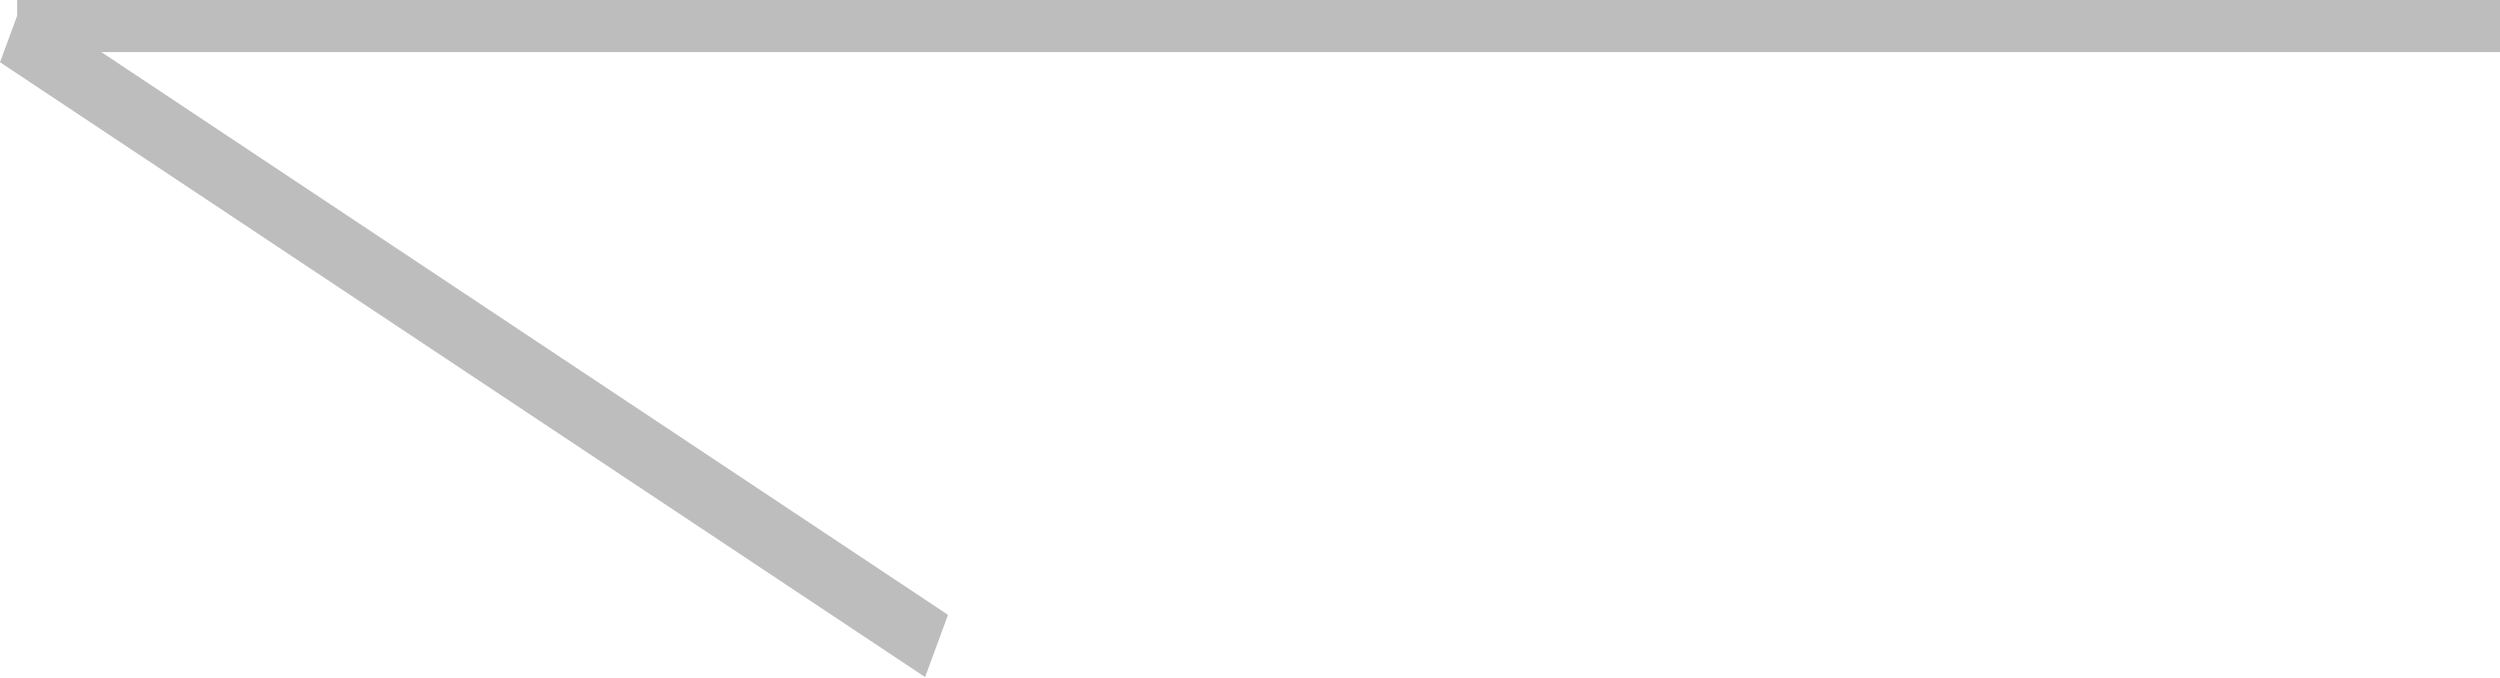
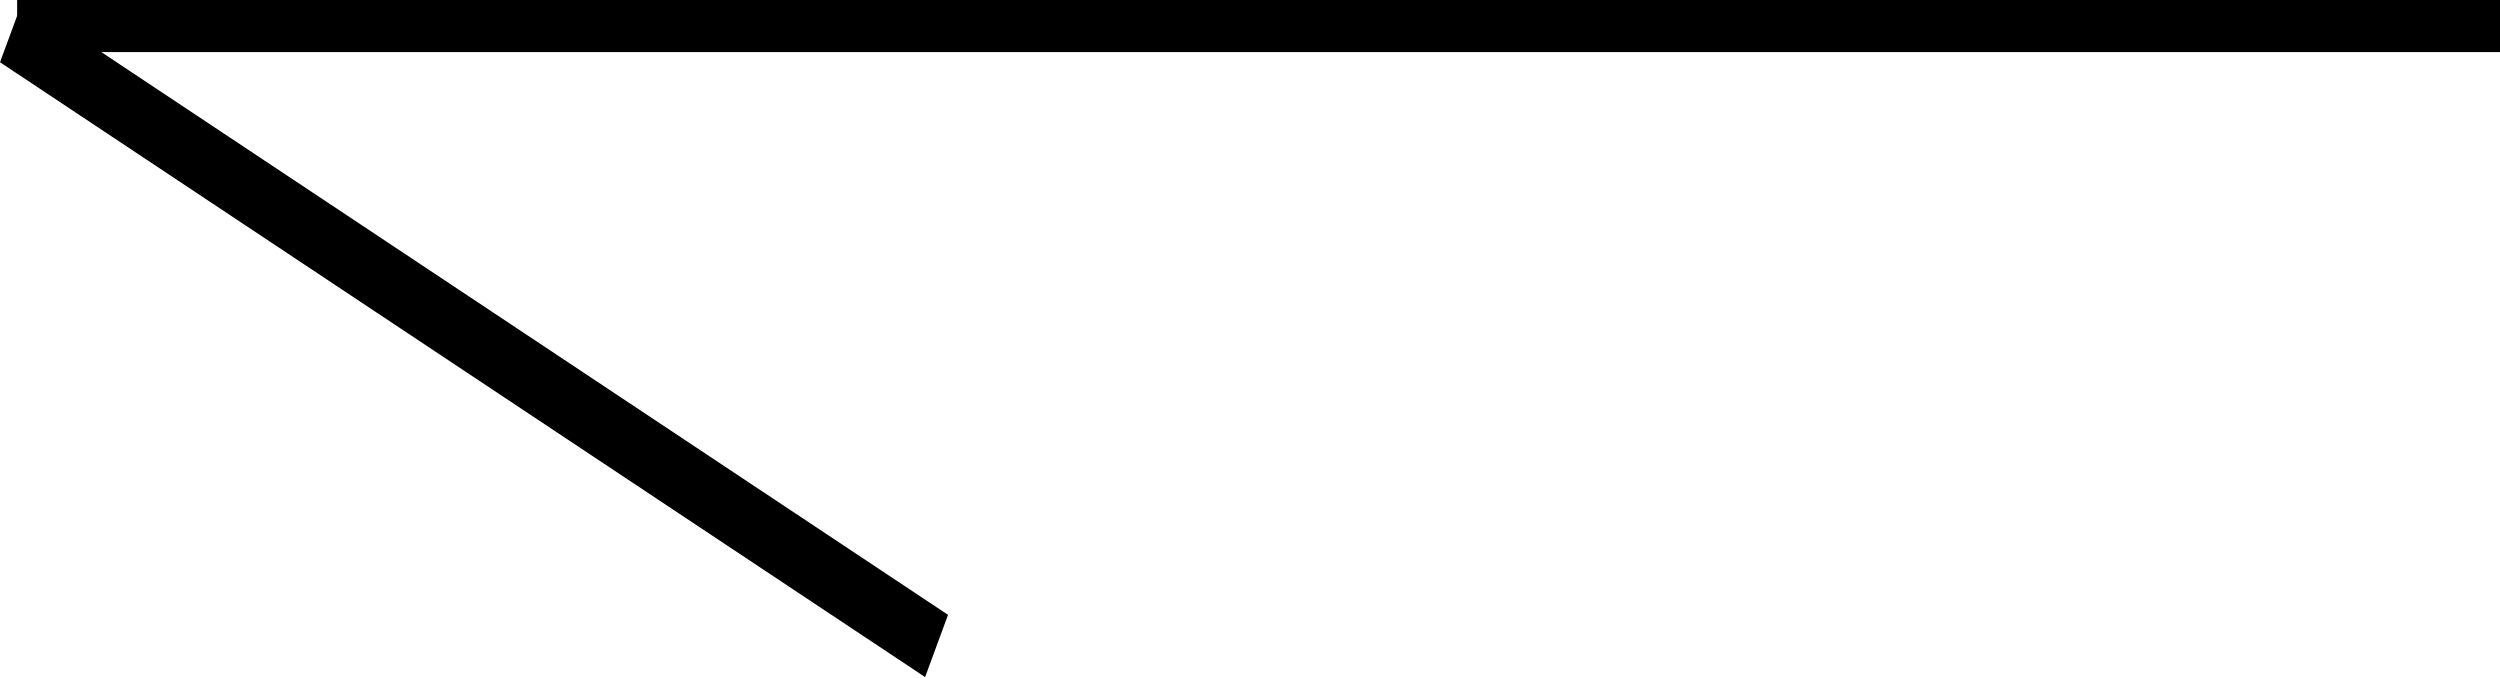
- <svg xmlns="http://www.w3.org/2000/svg" width="48" height="13" viewBox="0 0 48 13" fill="none">
-   <path d="M48 4.19628e-06L0.329 0L0.329 1L48 1V4.19628e-06Z" fill="#BDBDBD" />
-   <path d="M18.202 11.805L0.441 0L0 1.195L17.762 13L18.202 11.805Z" fill="#BDBDBD" />
+ <svg xmlns="http://www.w3.org/2000/svg" width="48" height="13" viewBox="0 0 48 13" fill="currenColor">
+   <path d="M48 4.19628e-06L0.329 0L0.329 1L48 1V4.19628e-06Z" fill="currenColor" />
+   <path d="M18.202 11.805L0.441 0L0 1.195L17.762 13L18.202 11.805Z" fill="currenColor" />
</svg>
